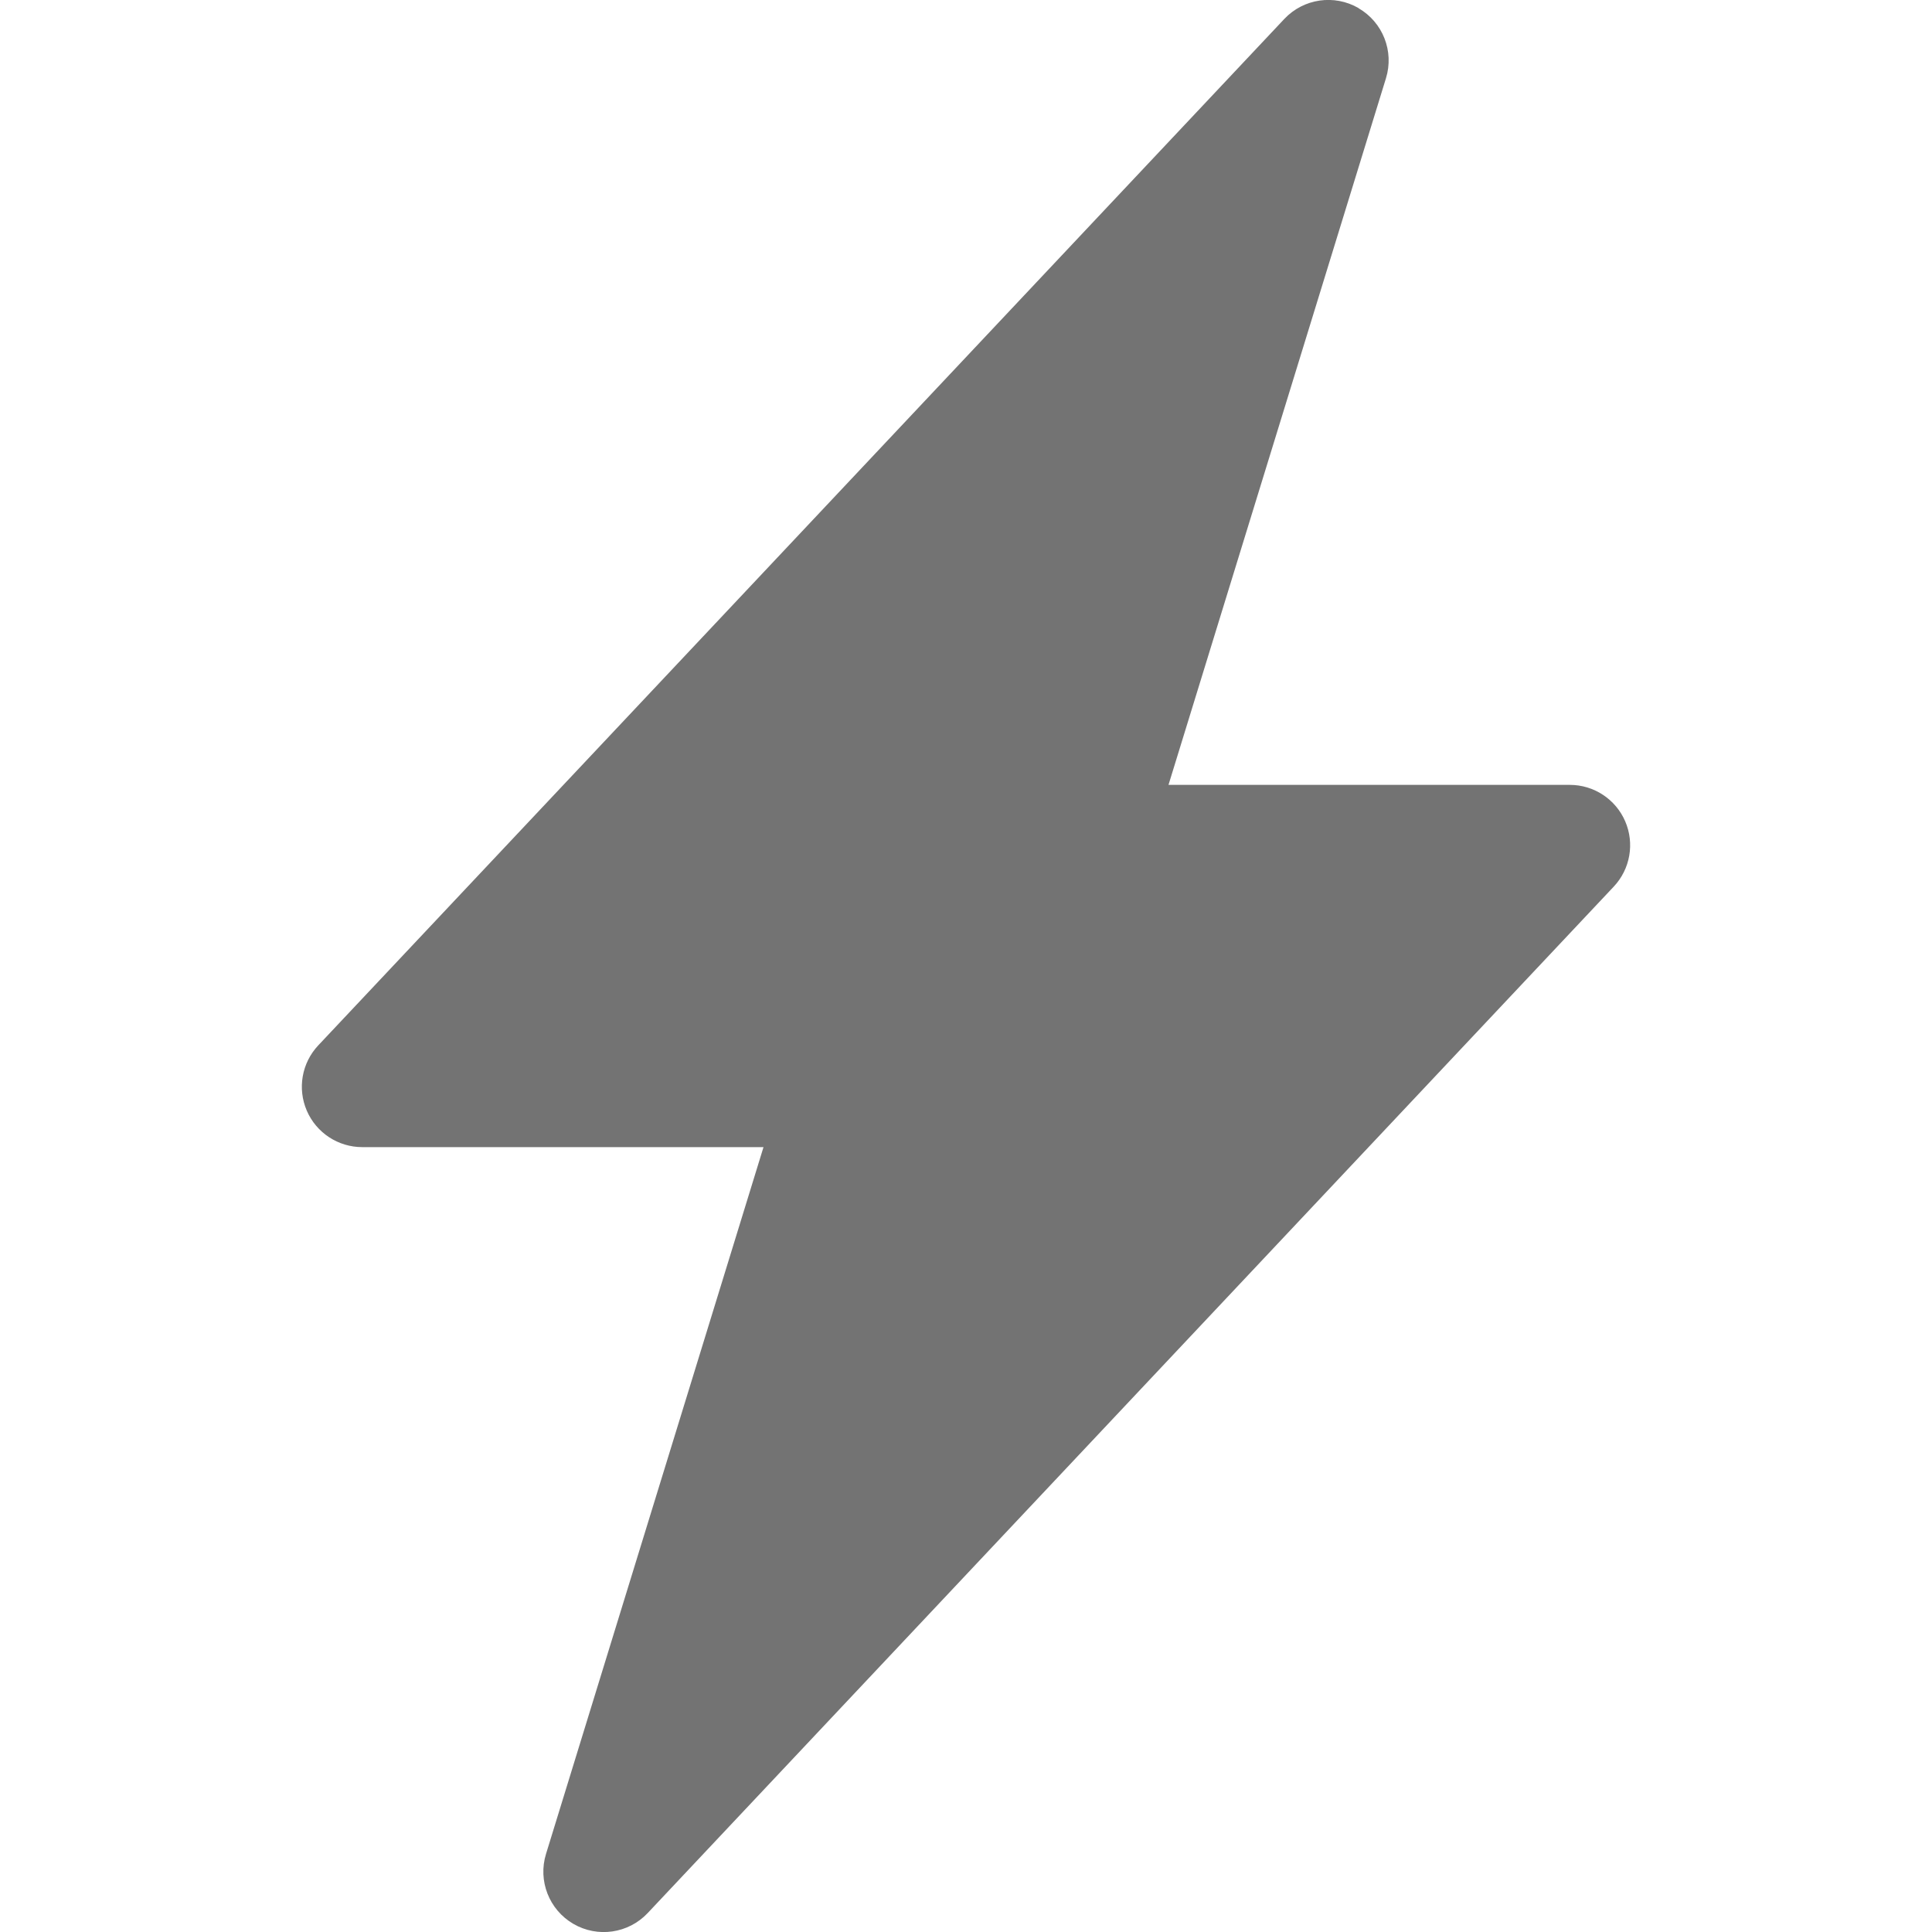
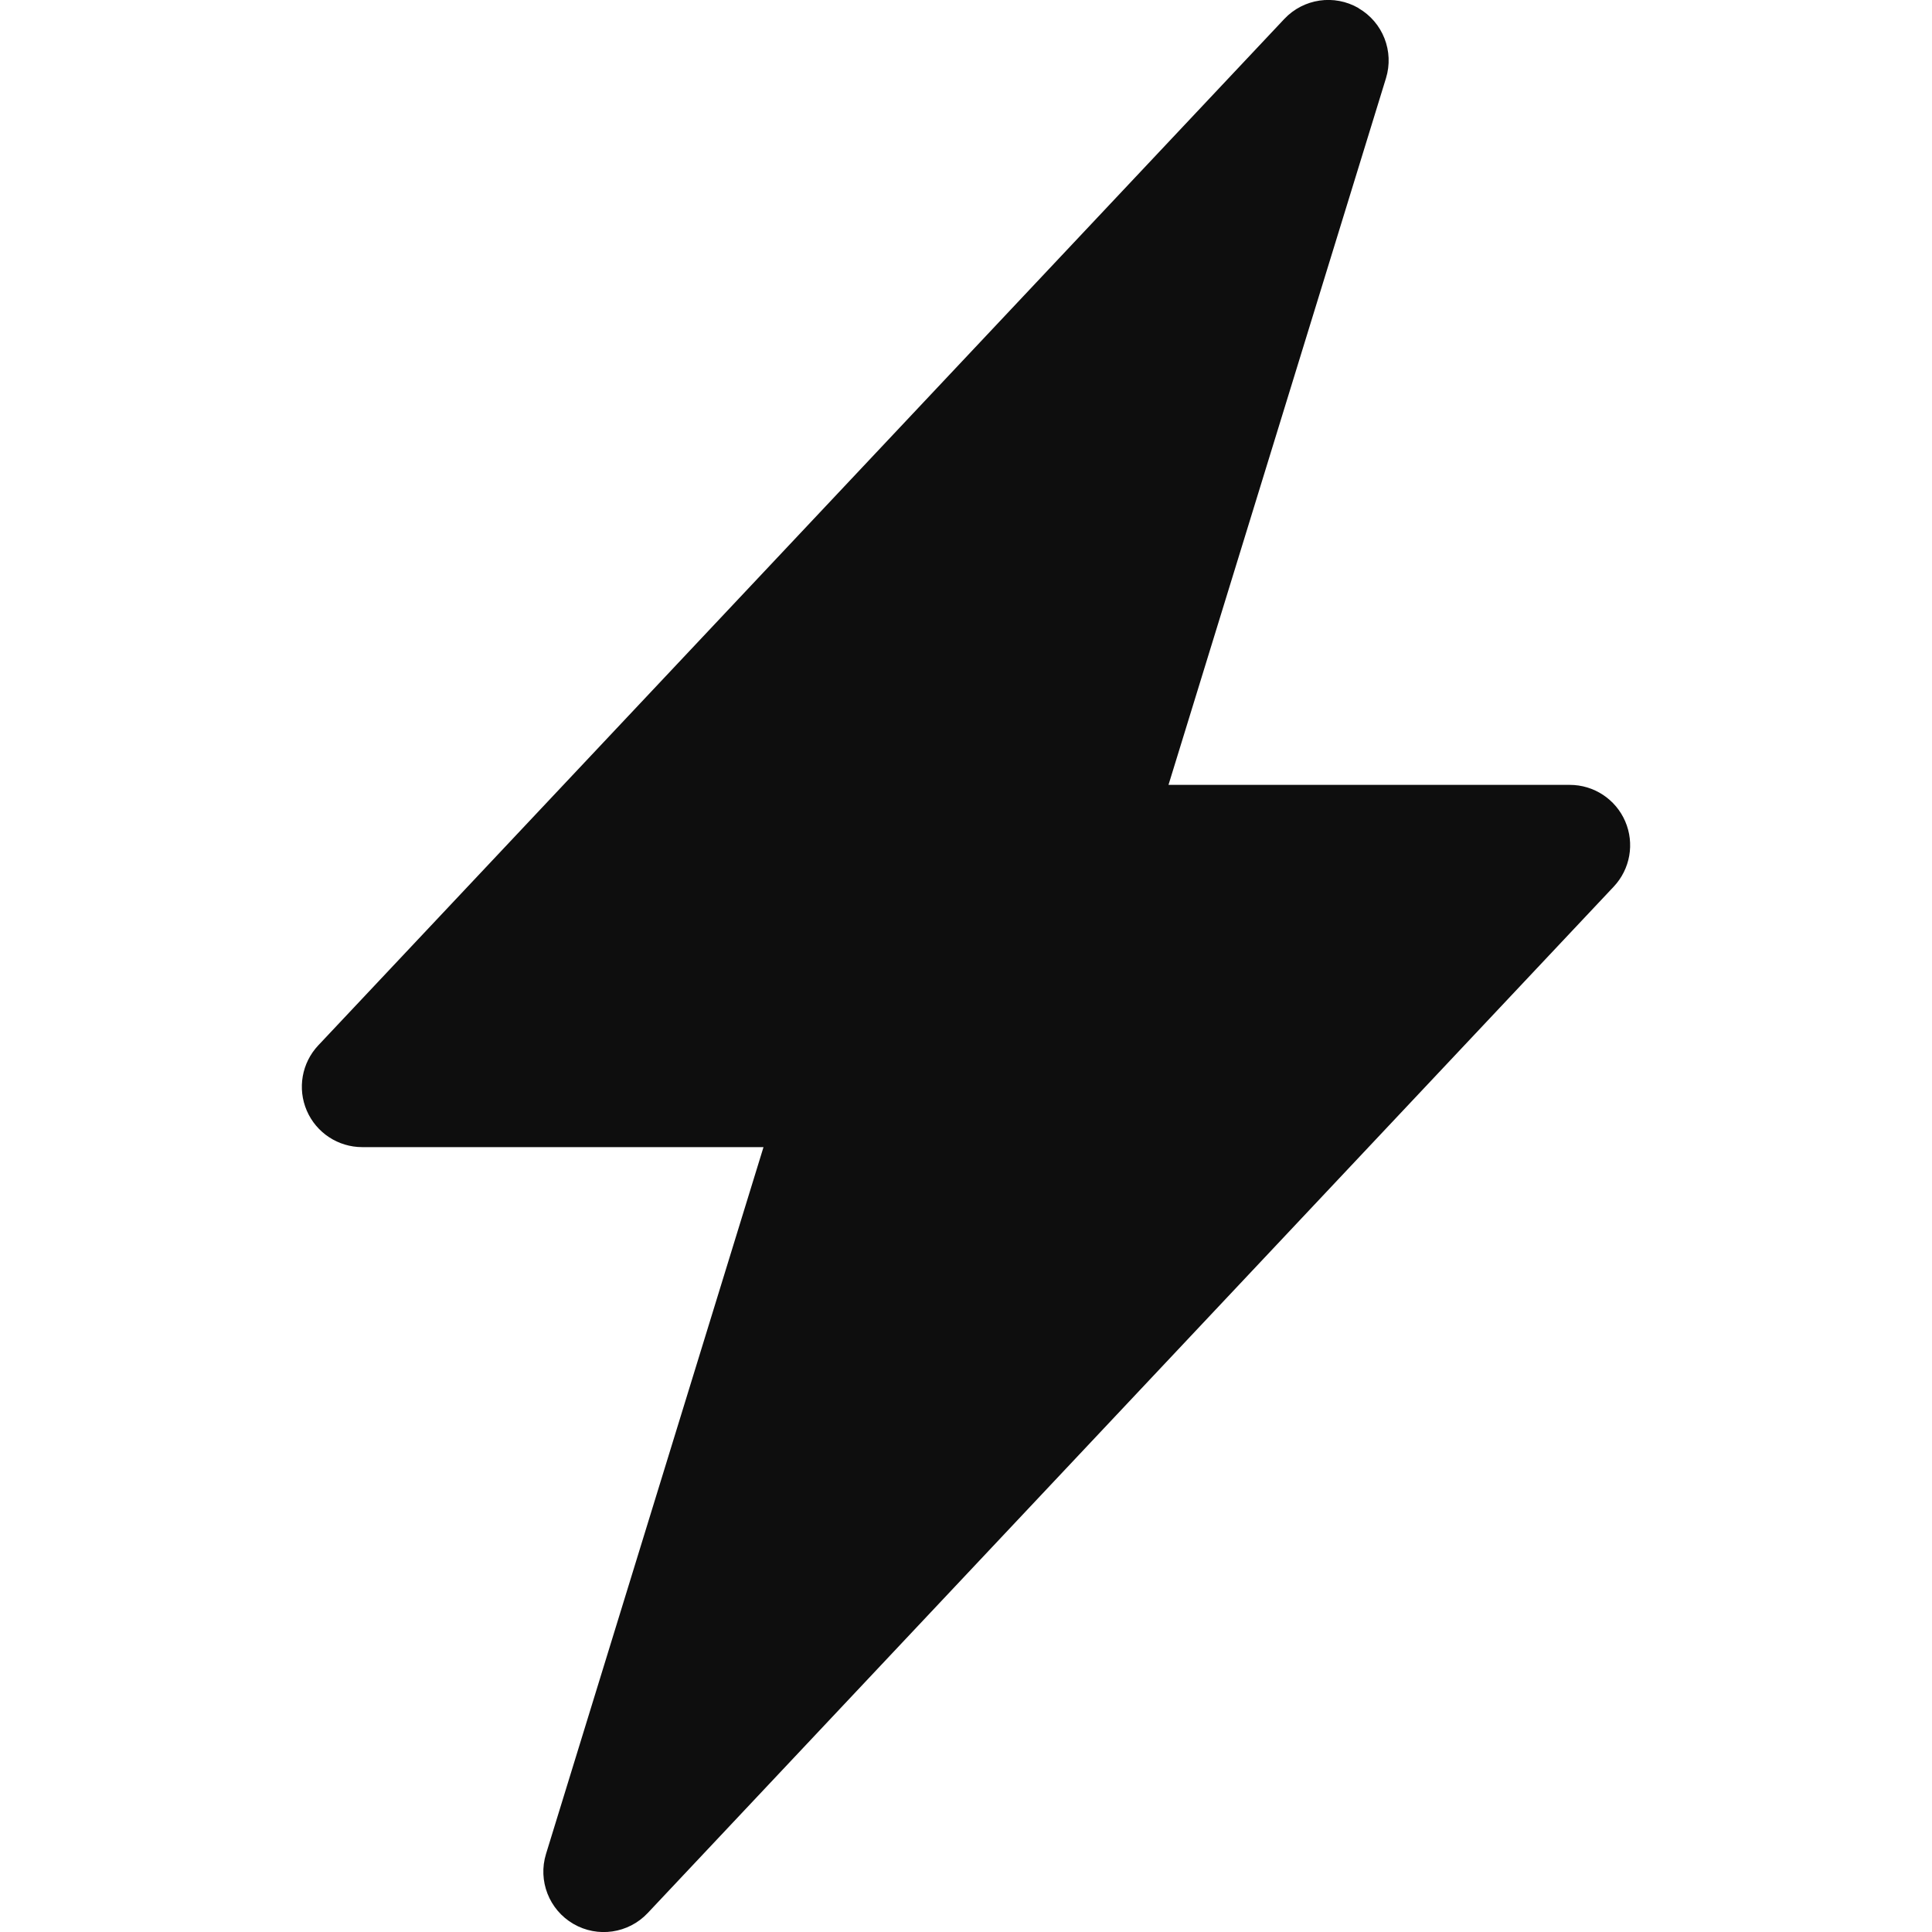
- <svg xmlns="http://www.w3.org/2000/svg" width="800px" height="800px" viewBox="0 0 16 16" fill="#737373" class="bi bi-lightning-charge-fill">
+ <svg xmlns="http://www.w3.org/2000/svg" width="800px" height="800px" viewBox="0 0 16 16" fill="#0e0e0e" class="bi bi-lightning-charge-fill">
  <path d="M11.251.068a.5.5 0 0 1 .227.58L9.677 6.5H13a.5.5 0 0 1 .364.843l-8 8.5a.5.5 0 0 1-.842-.49L6.323 9.5H3a.5.5 0 0 1-.364-.843l8-8.5a.5.5 0 0 1 .615-.09z" />
</svg>
